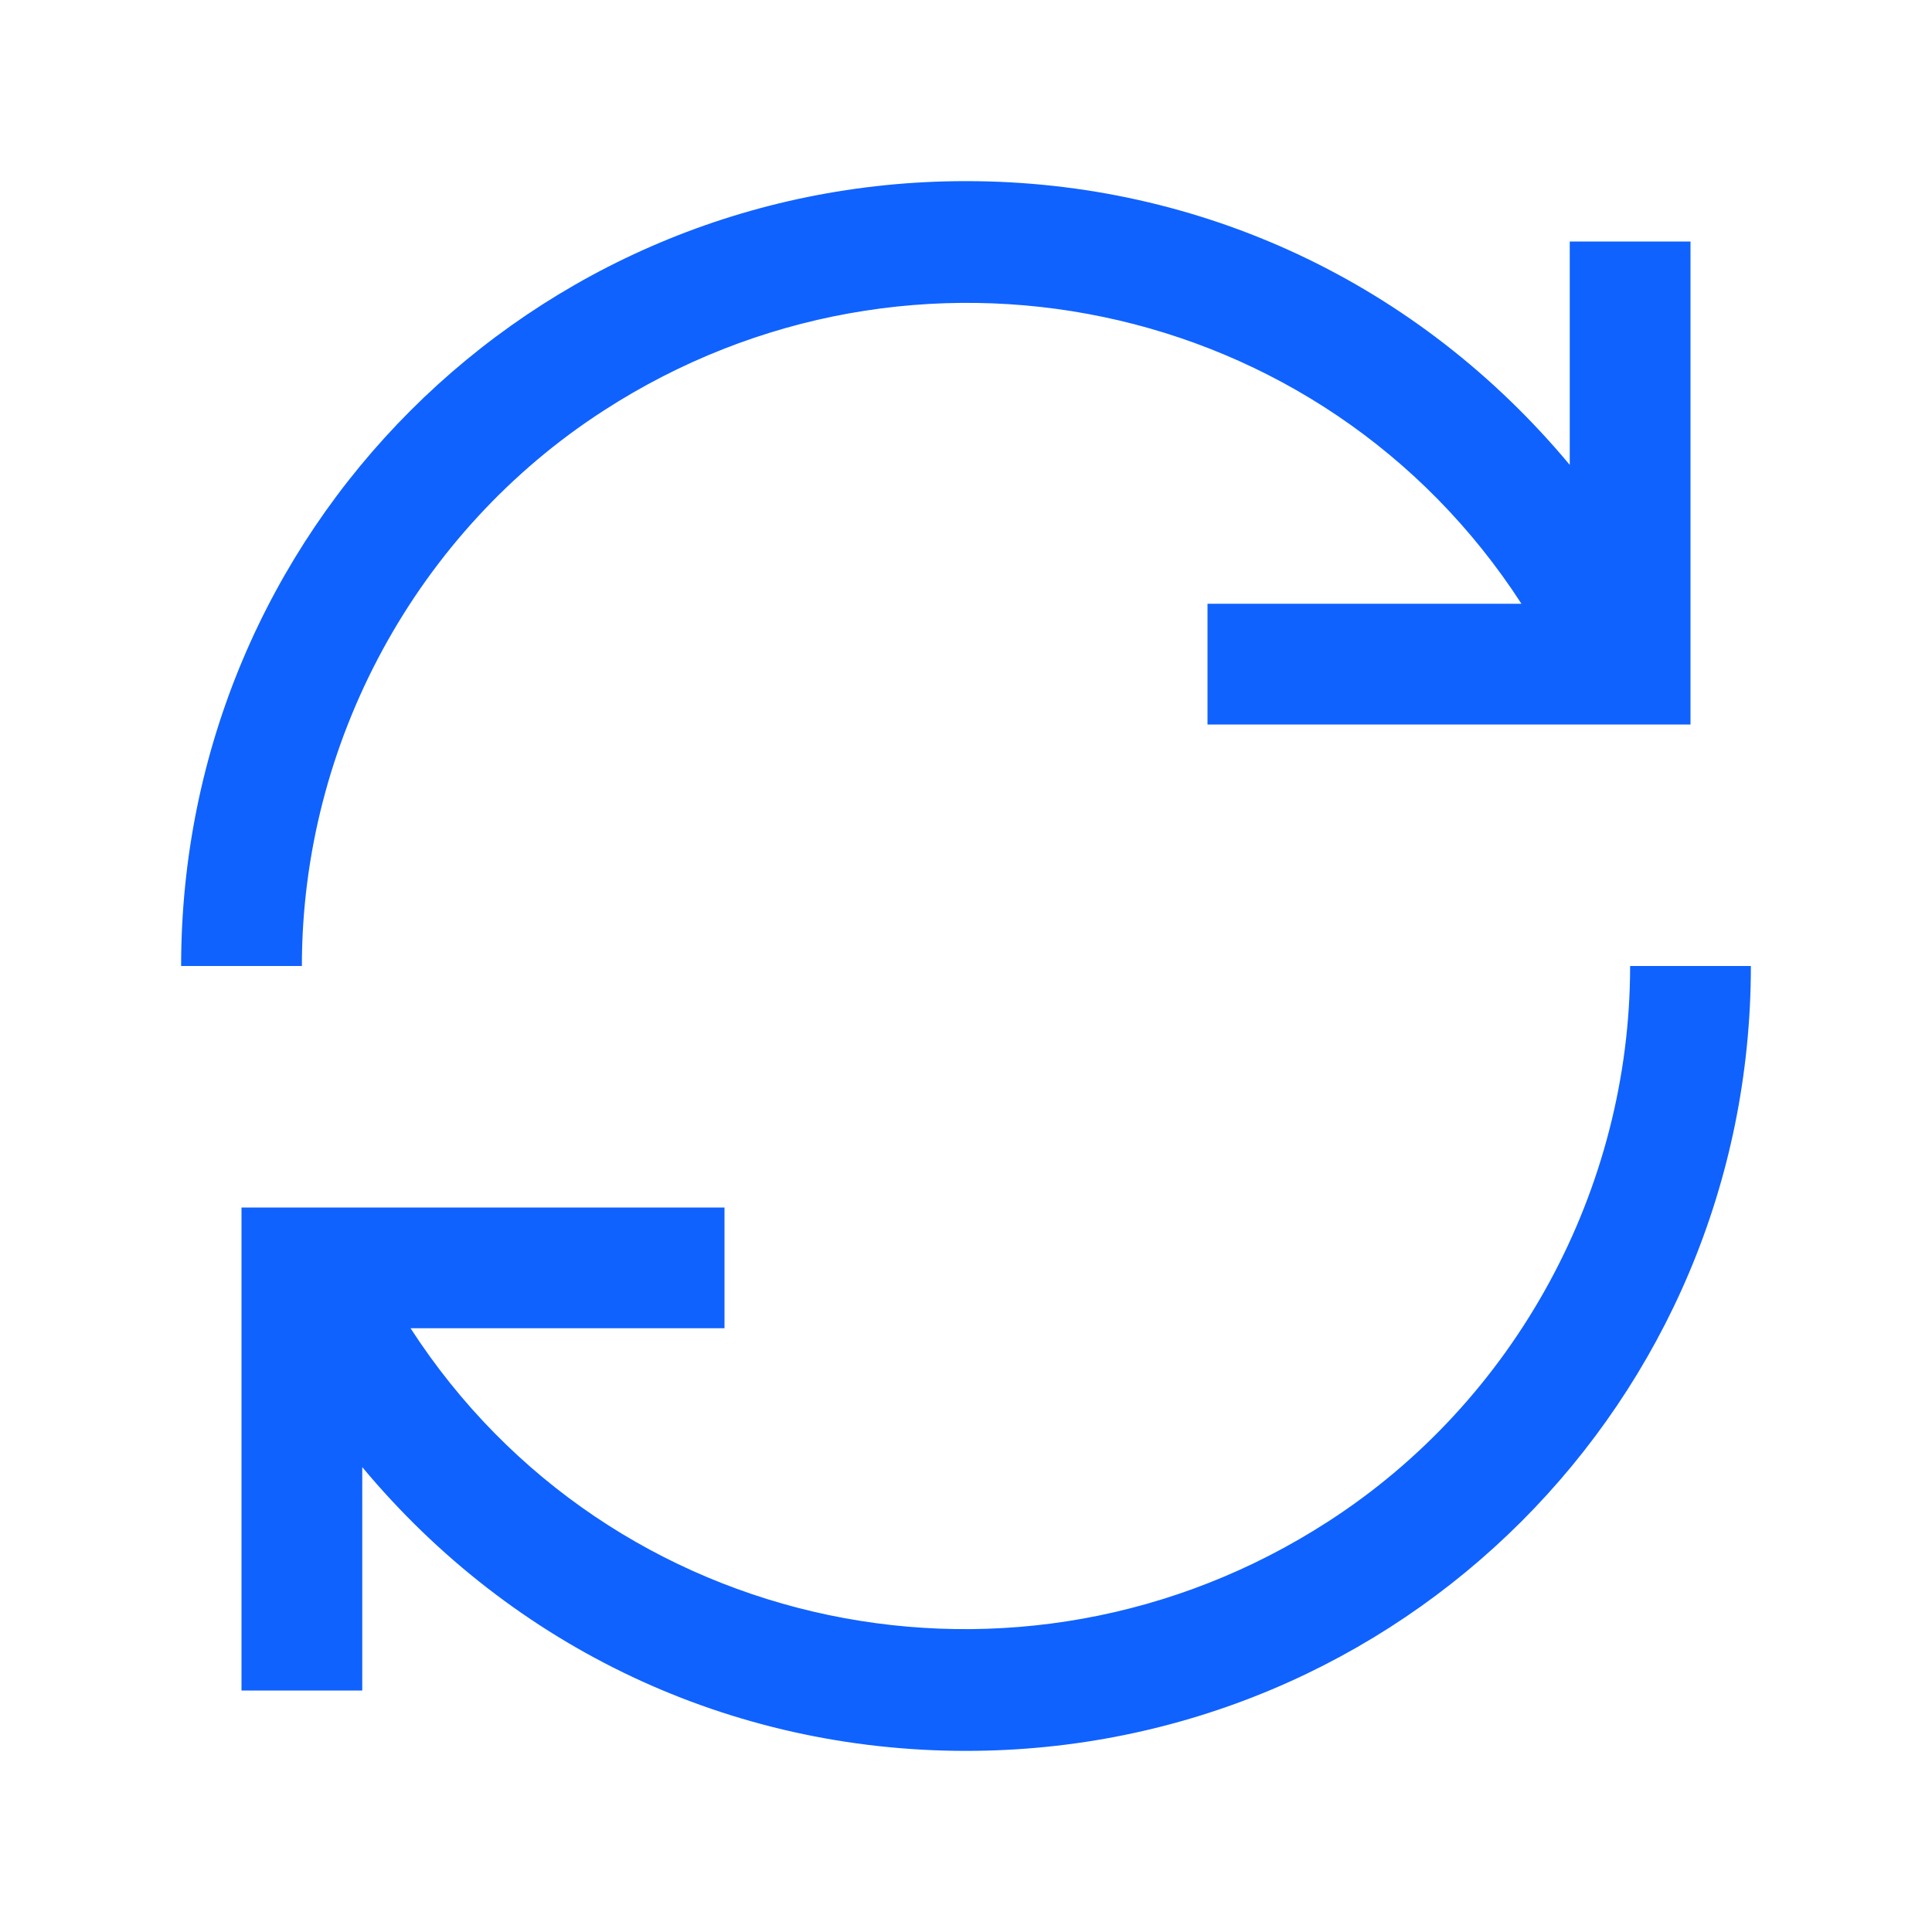
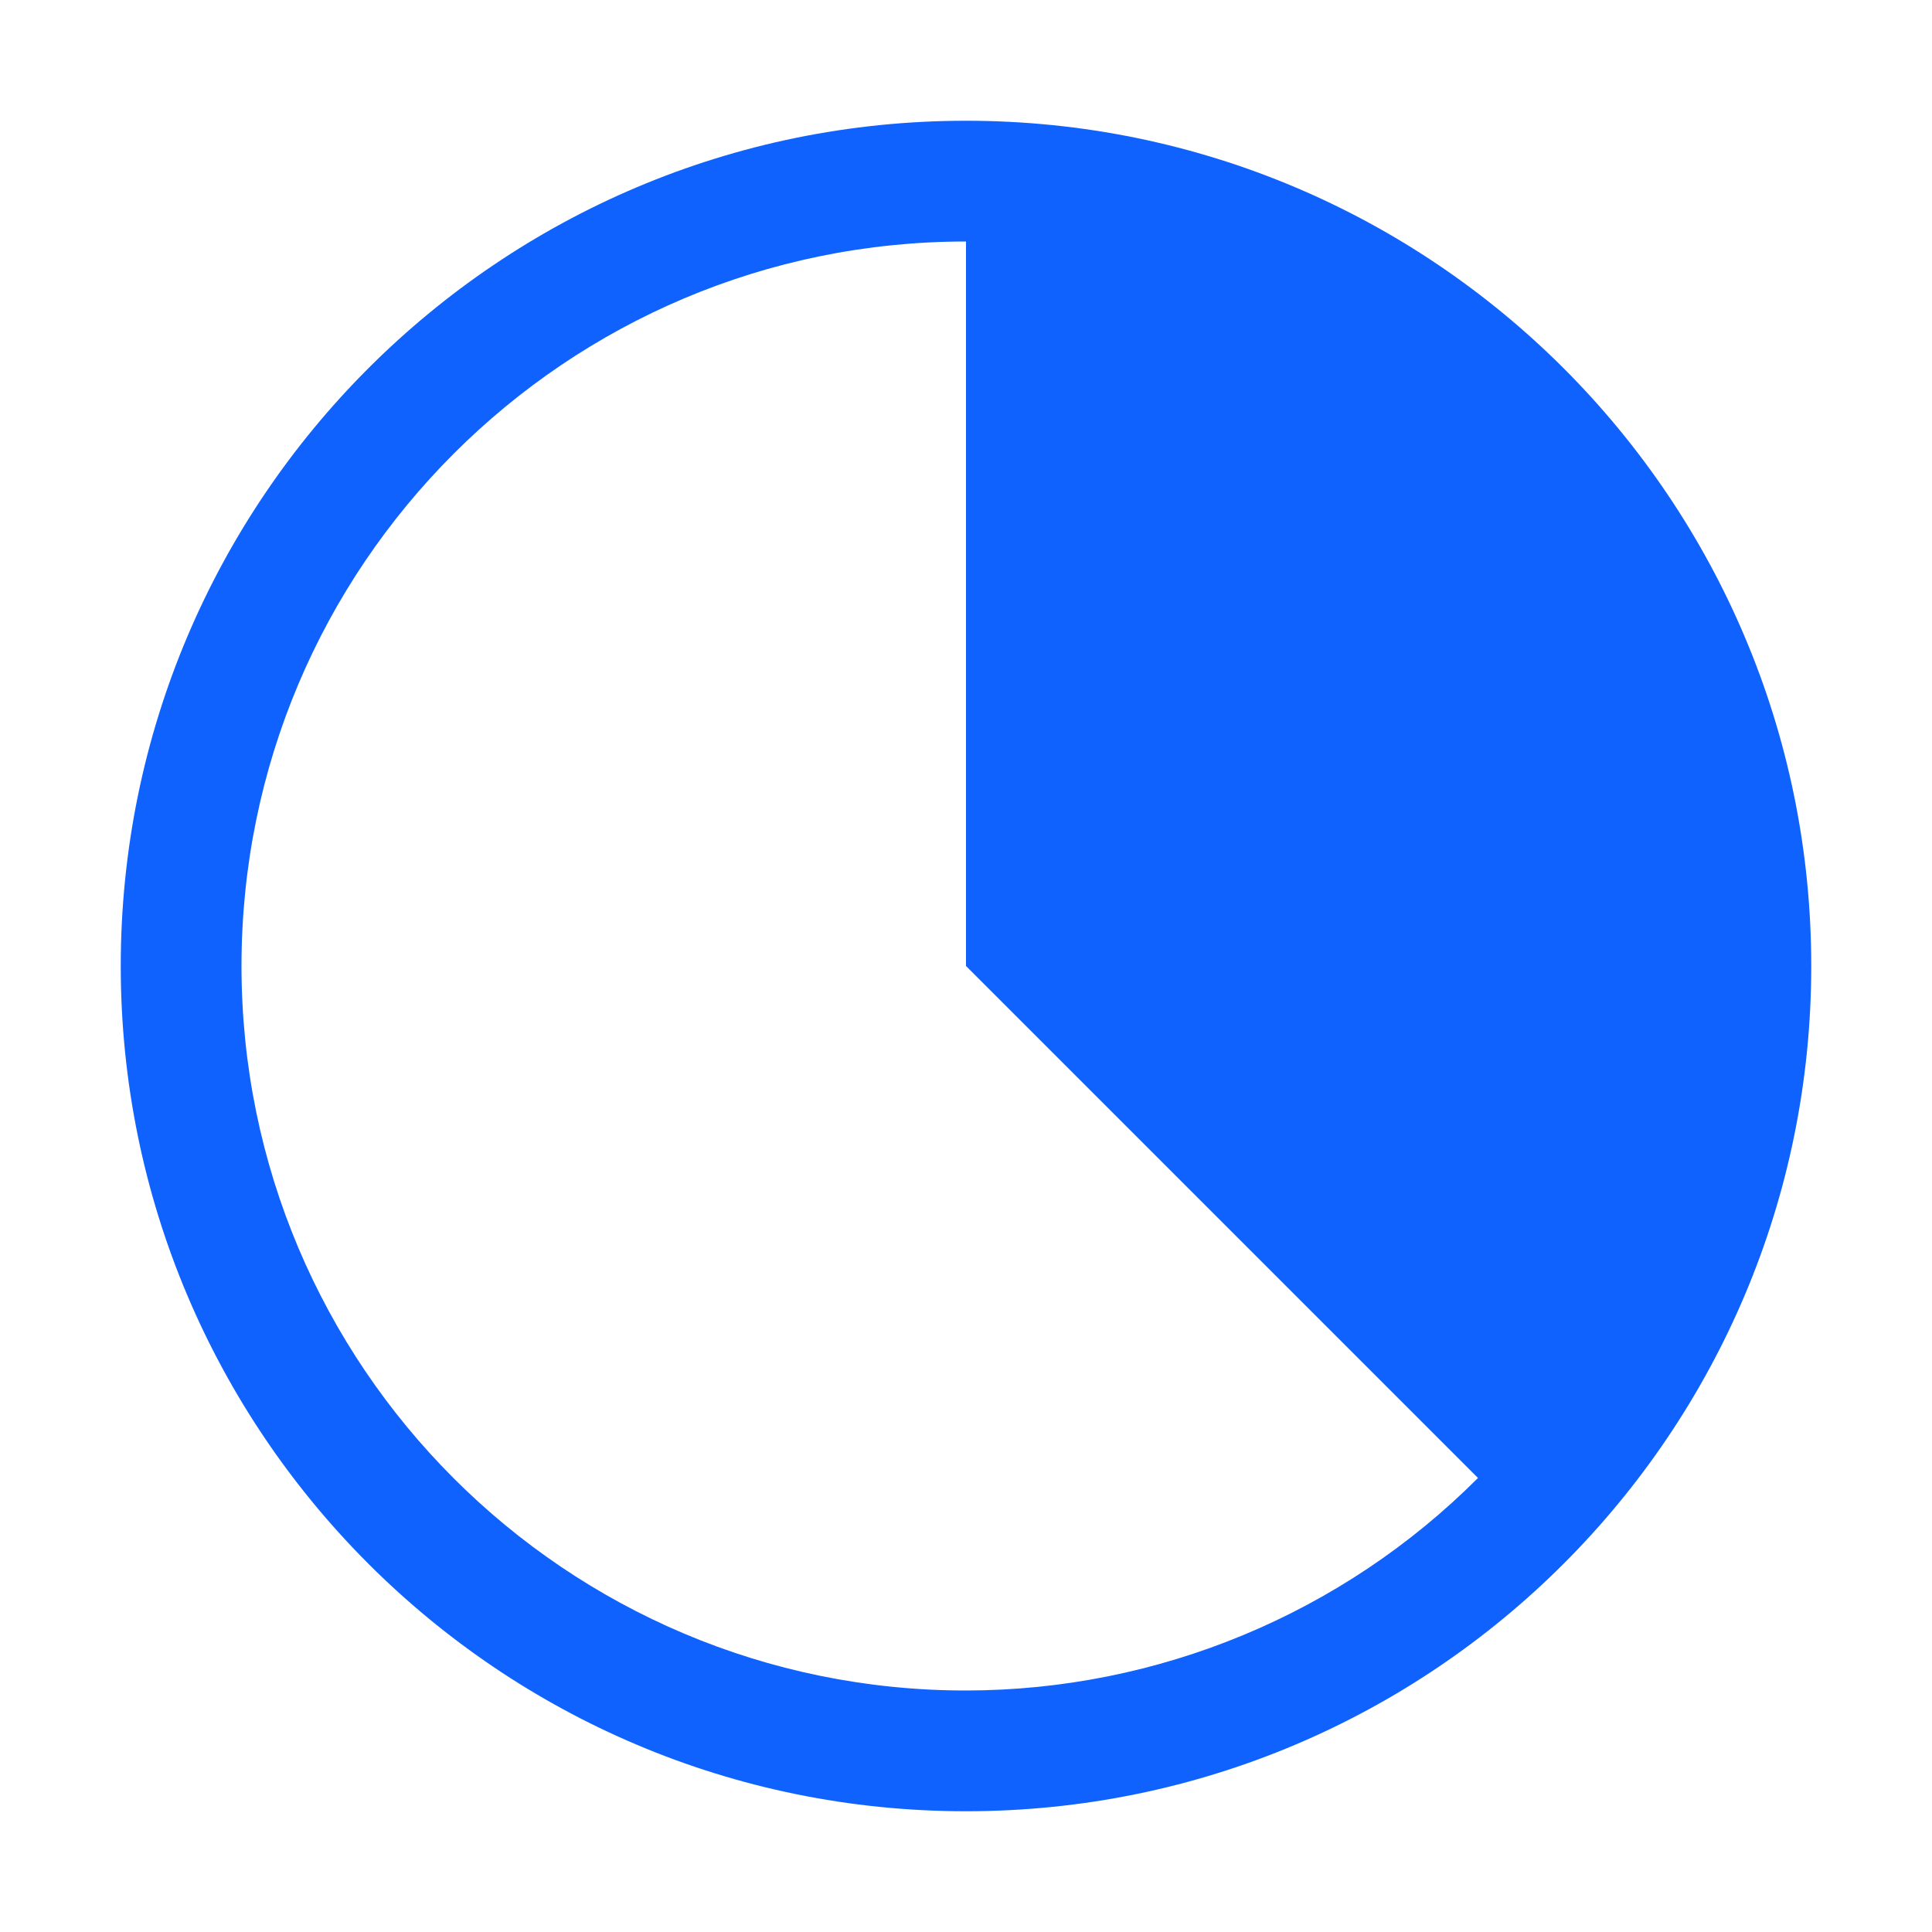
- <svg xmlns="http://www.w3.org/2000/svg" version="1.1" id="icon" x="0px" y="0px" viewBox="0 0 32 32" style="enable-background:new 0 0 32 32;" xml:space="preserve">
-   <style type="text/css">
- 	.st0{fill:#0f62fe;}
- 	.st1{fill:none;}
- </style>
-   <path class="st0" d="M20,10h5.2C21.9,4.9,15.1,3.5,10,6.8c-3.1,2-5,5.5-5,9.2H3C3,8.8,8.8,3,16,3c3.9,0,7.5,1.7,10,4.7V4h2v8h-8V10z  " />
-   <animateTransform accumulate="none" additive="replace" attributeName="transform" calcMode="linear" dur="12s" fill="remove" from="0 0 0" repeatCount="indefinite" restart="always" to="360 0 0" type="rotate">
- 	</animateTransform>
-   <path class="st0" d="M12,22H6.8c3.3,5.1,10.1,6.5,15.2,3.2c3.1-2,5-5.5,5-9.2h2c0,7.2-5.8,13-13,13c-3.9,0-7.5-1.7-10-4.7V28H4v-8h8  V22z" />
-   <g id="_Transparent_Rectangle_">
-     <rect class="st1" width="32" height="32" />
-   </g>
+ <svg xmlns="http://www.w3.org/2000/svg" id="icons" viewBox="0 0 32 32">
+   <path d="M16,2A14,14,0,1,0,30,16,14,14,0,0,0,16,2Zm0,26A12,12,0,0,1,16,4V16l8.48,8.48A12,12,0,0,1,16,28Z" fill="#0f62fe" />
</svg>
